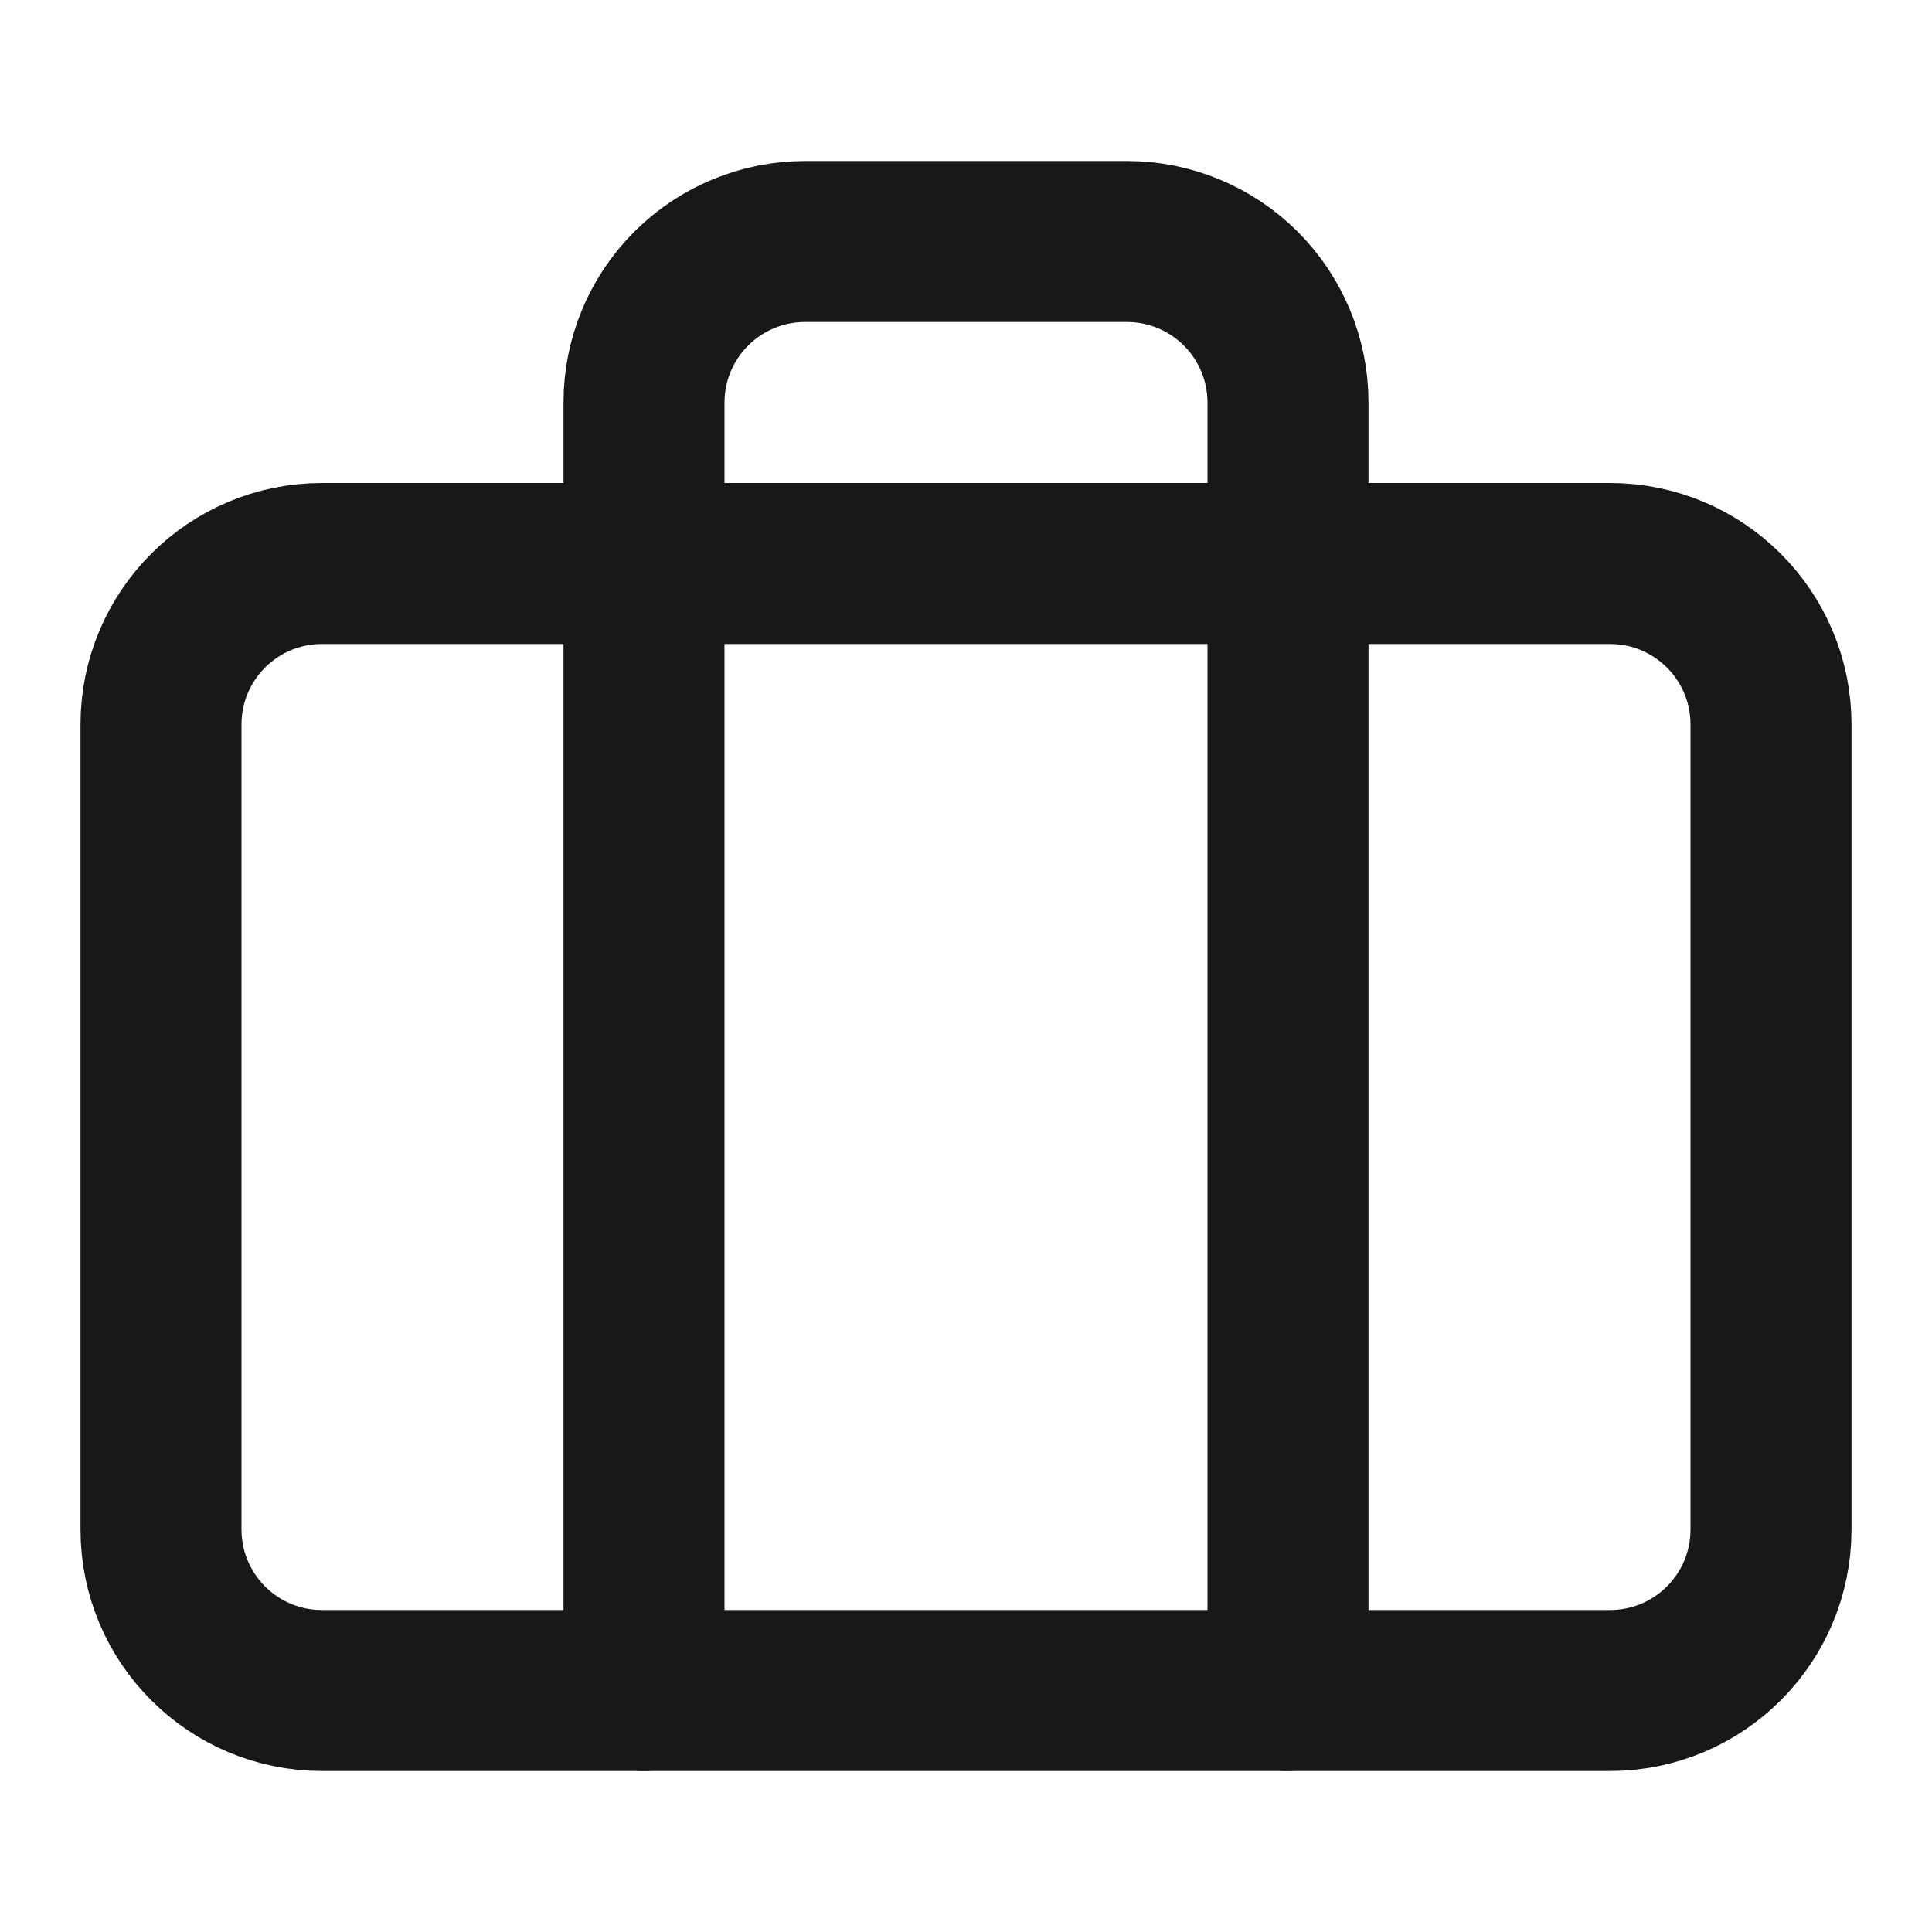
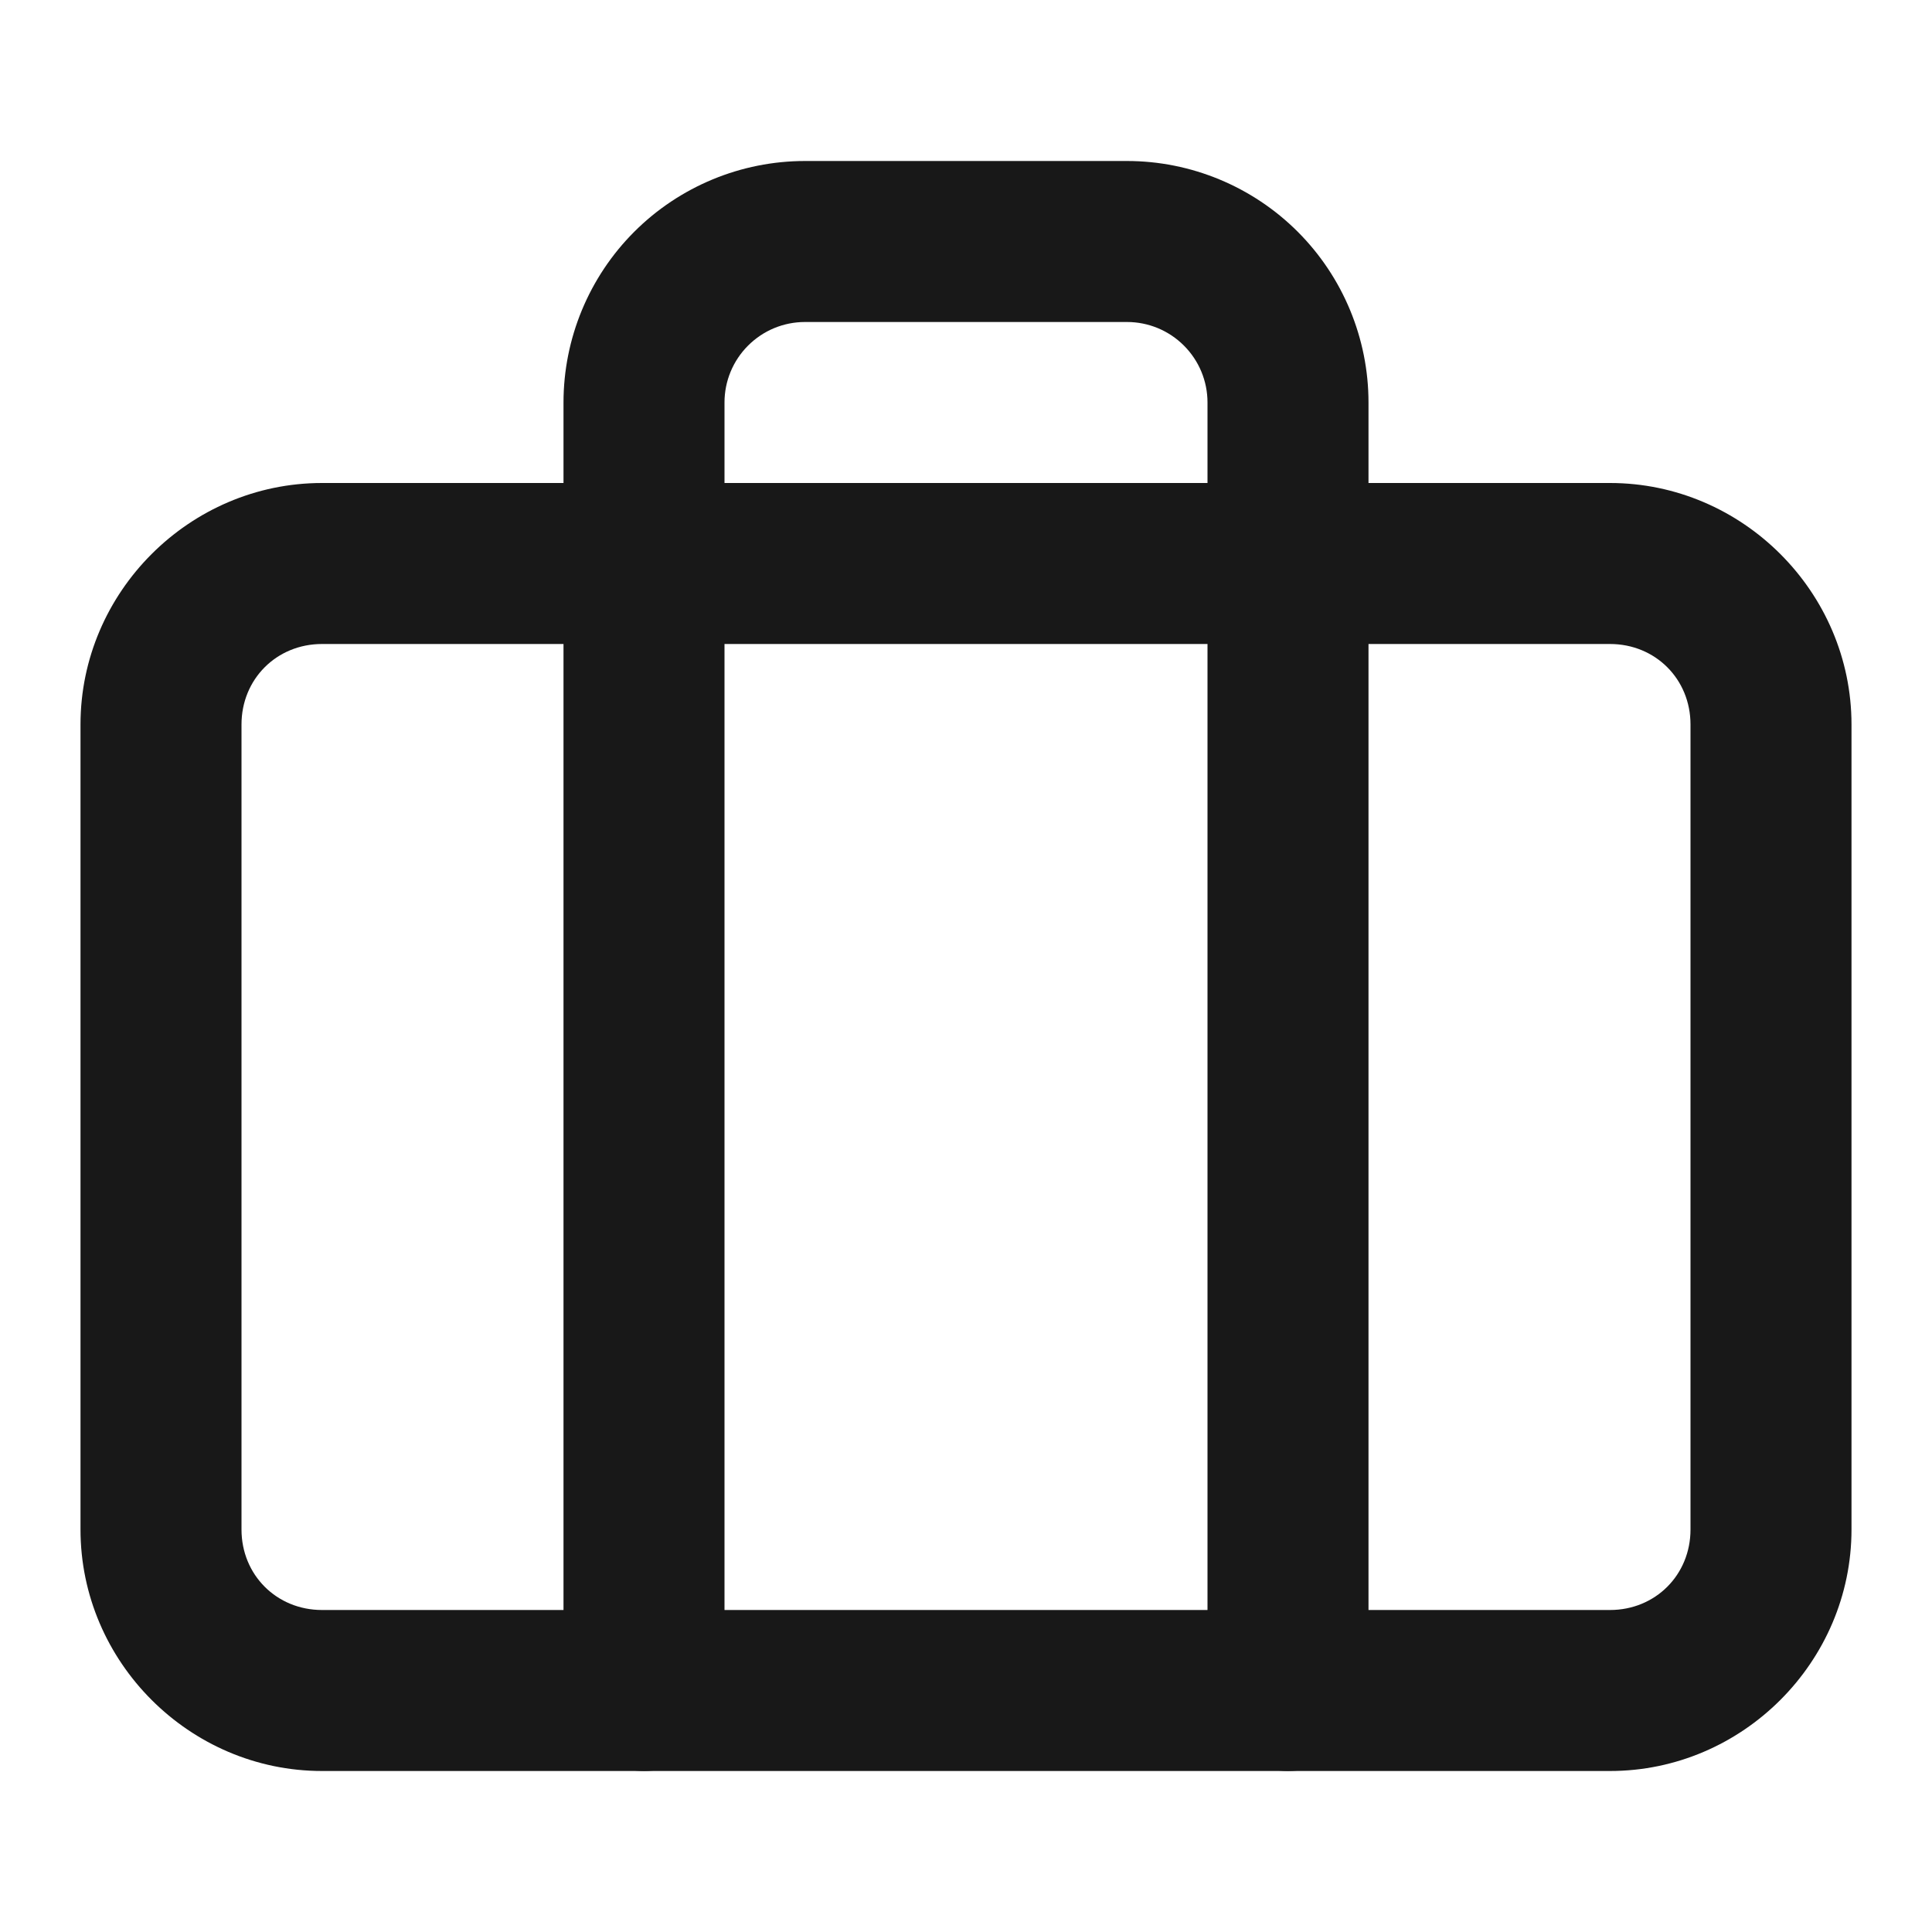
- <svg xmlns="http://www.w3.org/2000/svg" width="24" height="24" viewBox="0 0 24 24" fill="none">
-   <path d="M20 7H4C2.895 7 2 7.895 2 9V19C2 20.105 2.895 21 4 21H20C21.105 21 22 20.105 22 19V9C22 7.895 21.105 7 20 7Z" stroke="#181818" stroke-width="2" stroke-linecap="round" stroke-linejoin="round" />
-   <path d="M16 21V5C16 4.47 15.789 3.961 15.414 3.586C15.039 3.211 14.53 3 14 3H10C9.47 3 8.961 3.211 8.586 3.586C8.211 3.961 8 4.47 8 5V21" stroke="#181818" stroke-width="2" stroke-linecap="round" stroke-linejoin="round" />
+ <svg xmlns="http://www.w3.org/2000/svg" width="24" height="24" viewBox="0 0 24 24" fill="none" version="1.1" id="svg177">
+   <defs id="defs181" />
+   <path style="color:#000000;fill:#181818;stroke-linecap:round;stroke-linejoin:round;-inkscape-stroke:none" d="M 4,6 C 2.355,6 1,7.355 1,9 v 10 c 0,1.645 1.355,3 3,3 h 16 c 1.645,0 3,-1.355 3,-3 V 9 C 23,7.355 21.645,6 20,6 Z m 0,2 h 16 c 0.564,0 1,0.436 1,1 v 10 c 0,0.564 -0.436,1 -1,1 H 4 C 3.436,20 3,19.564 3,19 V 9 C 3,8.436 3.436,8 4,8 Z" id="path173" />
+   <path style="color:#000000;fill:#181818;stroke-linecap:round;stroke-linejoin:round;-inkscape-stroke:none" d="M 10,2 C 9.205,2 8.441,2.317 7.879,2.879 7.317,3.441 7,4.205 7,5 v 16 a 1,1 0 0 0 1,1 1,1 0 0 0 1,-1 V 5 C 9,4.734 9.105,4.481 9.293,4.293 9.481,4.105 9.734,4 10,4 h 4 c 0.266,0 0.519,0.105 0.707,0.293 C 14.895,4.481 15,4.734 15,5 v 16 a 1,1 0 0 0 1,1 1,1 0 0 0 1,-1 V 5 C 17,4.205 16.683,3.441 16.121,2.879 15.559,2.317 14.795,2 14,2 Z" id="path175" />
</svg>
